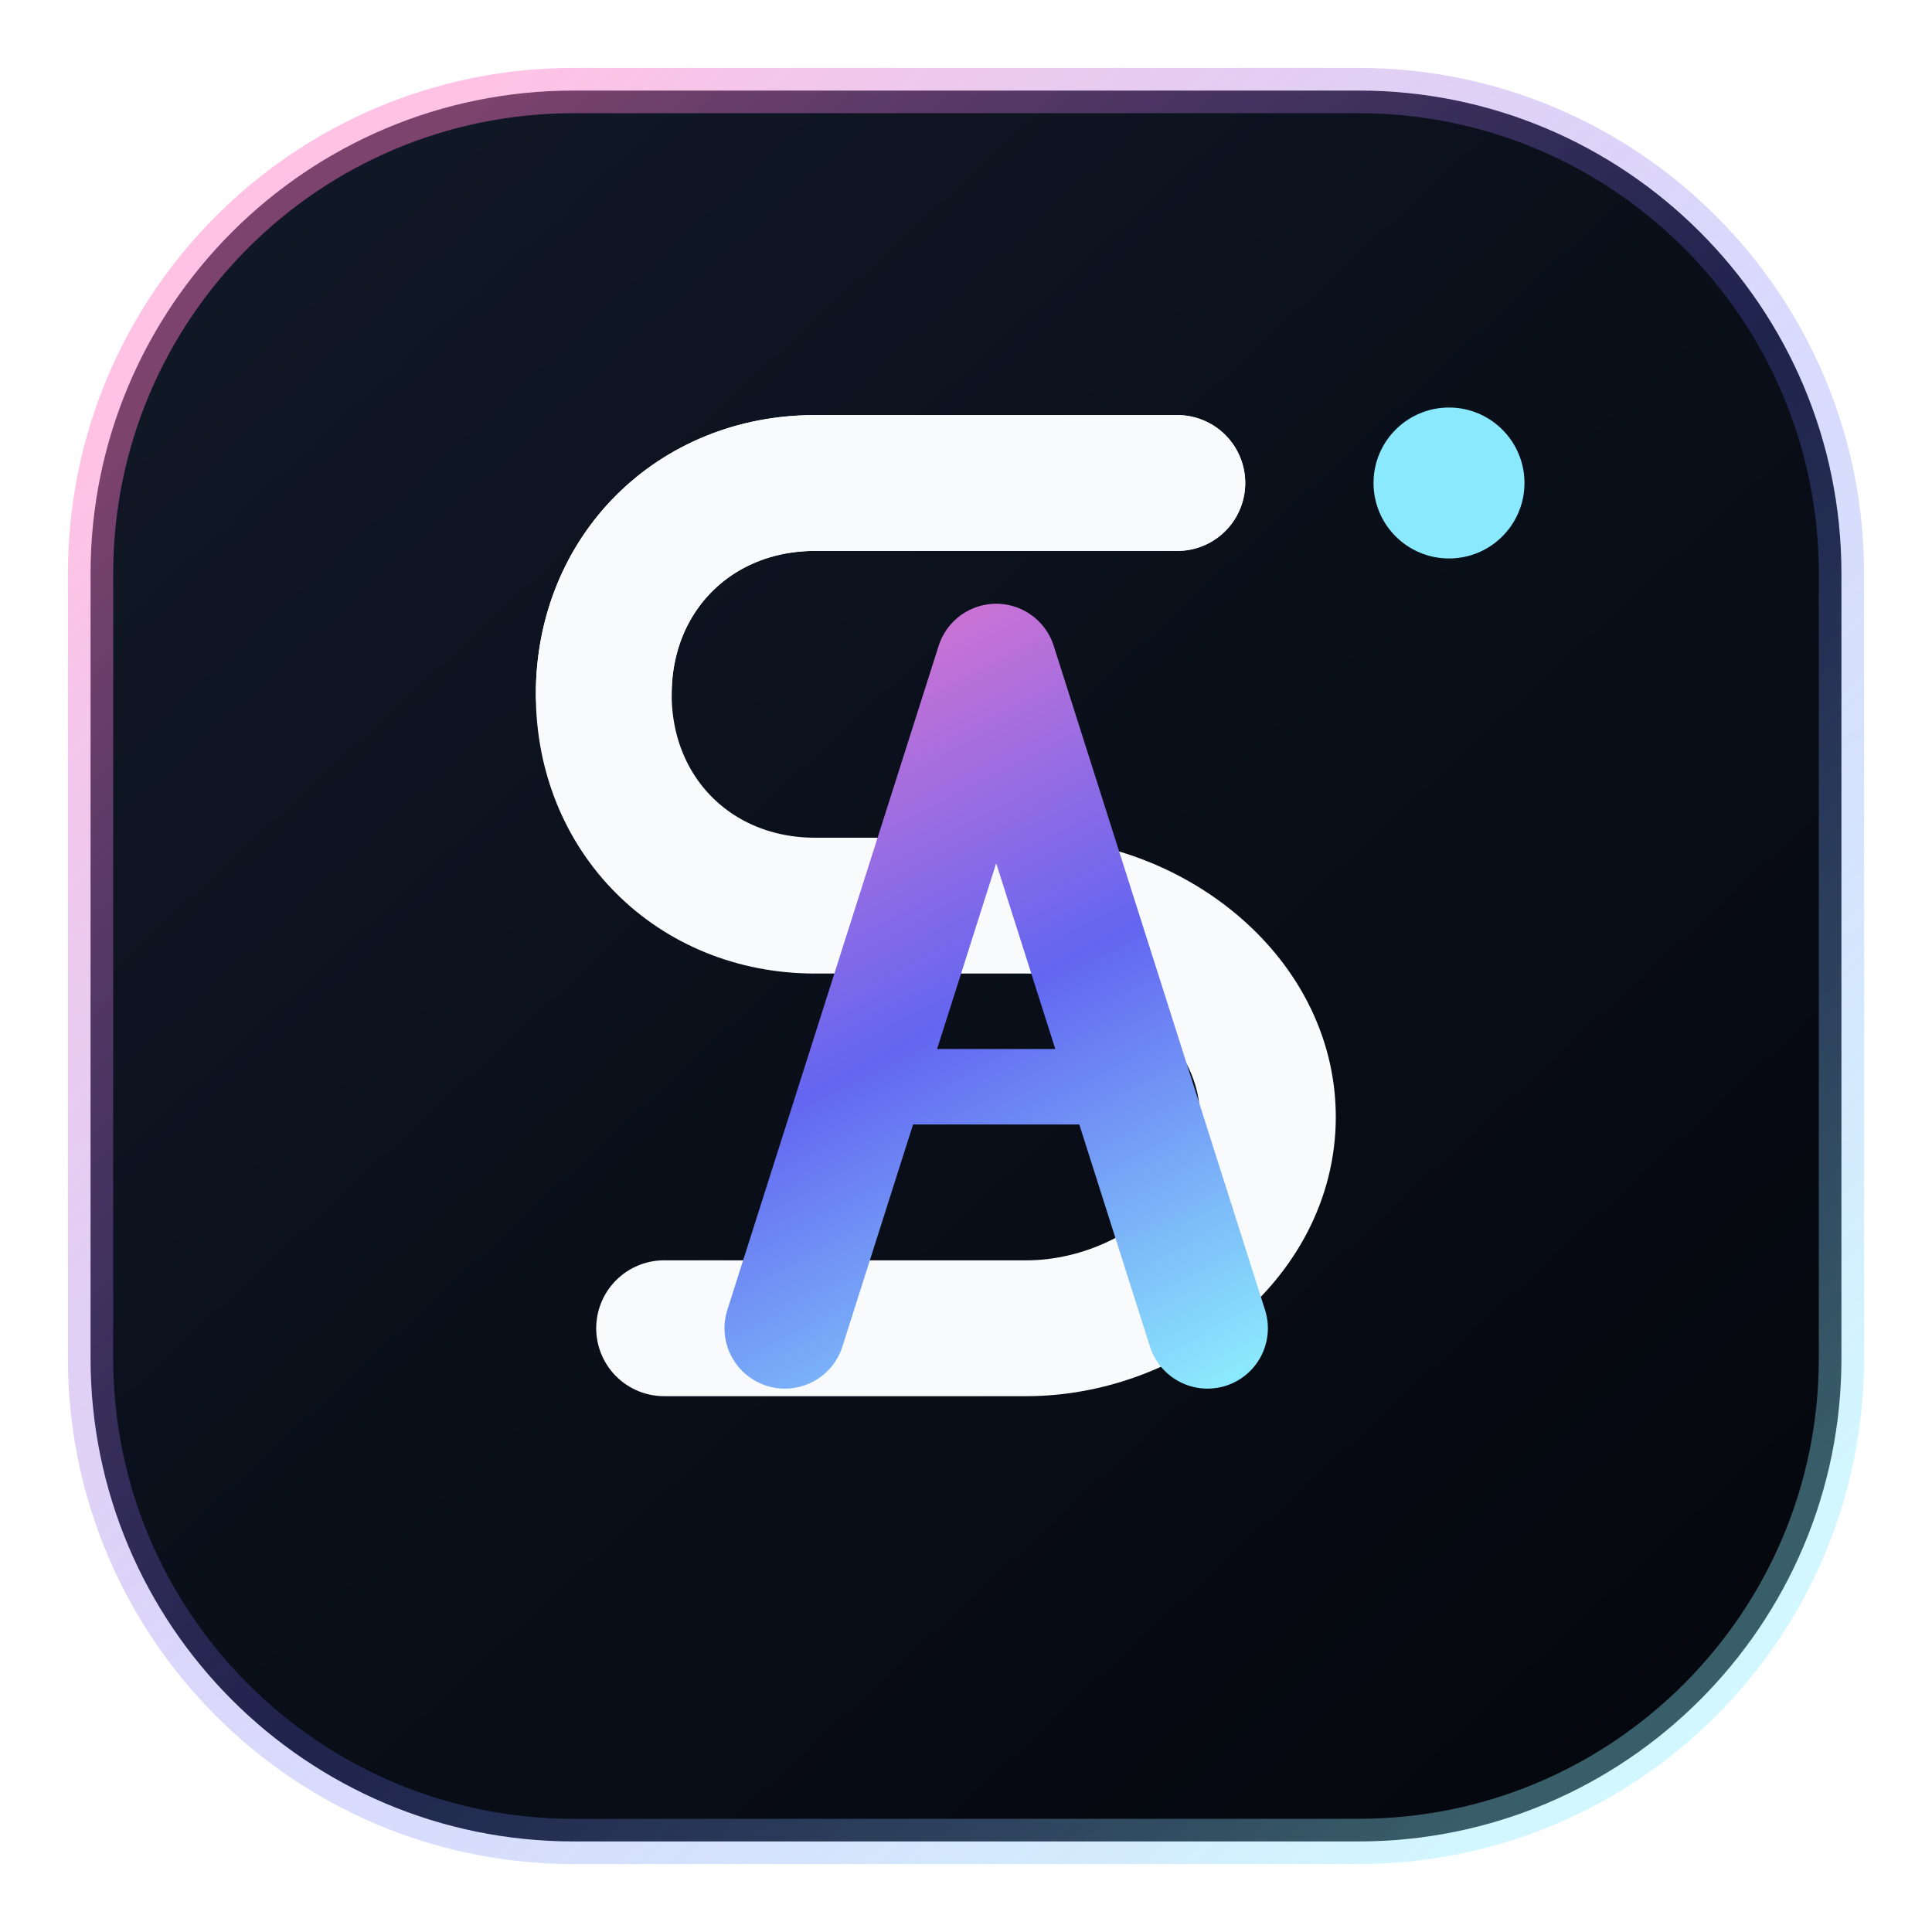
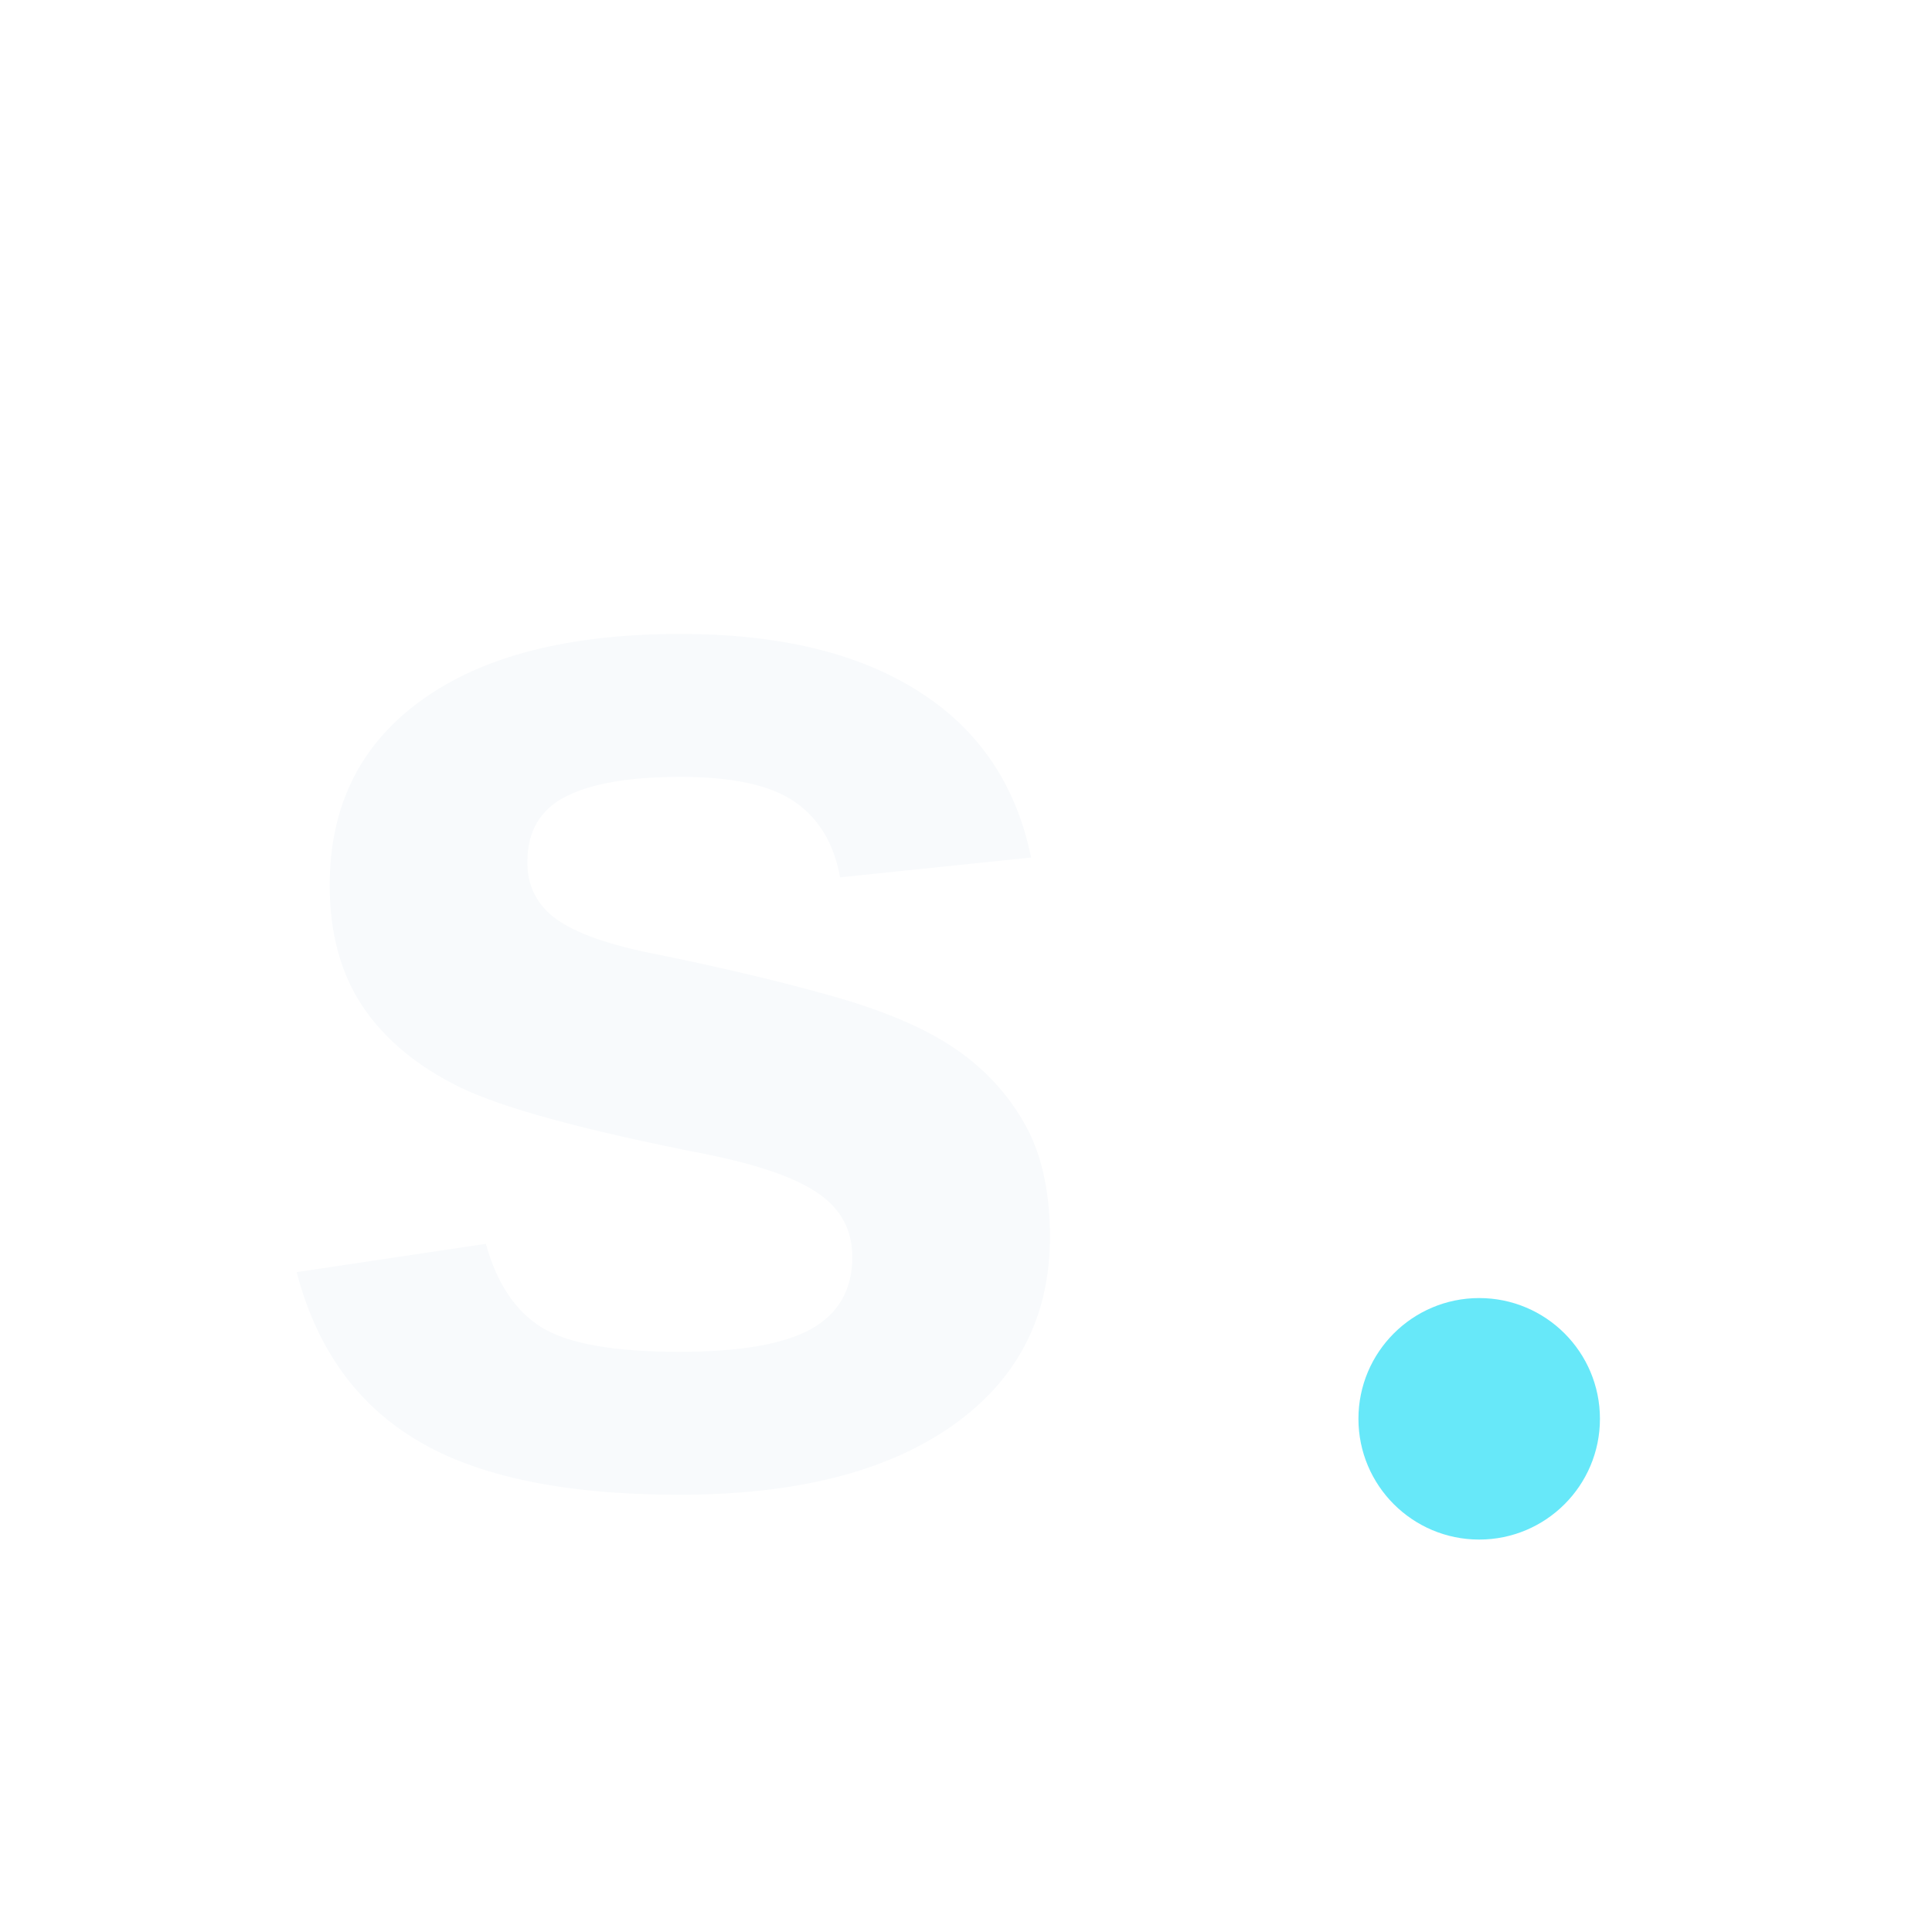
<svg xmlns="http://www.w3.org/2000/svg" width="64" height="64" viewBox="0 0 64 64" fill="none">
-   <defs>
-     <linearGradient id="bg-grad" x1="7" y1="5" x2="57" y2="59" gradientUnits="userSpaceOnUse">
-       <stop offset="0" stop-color="#111827" />
-       <stop offset="0.55" stop-color="#090E18" />
-       <stop offset="1" stop-color="#05070D" />
-     </linearGradient>
-     <linearGradient id="edge-grad" x1="10" y1="9" x2="54" y2="55" gradientUnits="userSpaceOnUse">
-       <stop offset="0" stop-color="#FF79C6" stop-opacity="0.45" />
-       <stop offset="0.55" stop-color="#6366F1" stop-opacity="0.24" />
-       <stop offset="1" stop-color="#8BE9FD" stop-opacity="0.38" />
-     </linearGradient>
-     <linearGradient id="accent-grad" x1="25" y1="17" x2="40" y2="46" gradientUnits="userSpaceOnUse">
-       <stop offset="0" stop-color="#FF79C6" />
-       <stop offset="0.55" stop-color="#6366F1" />
-       <stop offset="1" stop-color="#8BE9FD" />
-     </linearGradient>
-   </defs>
-   <rect x="3" y="3" width="58" height="58" rx="16" fill="url(#bg-grad)" />
-   <rect x="3" y="3" width="58" height="58" rx="16" stroke="url(#edge-grad)" stroke-width="1.5" />
-   <path d="M20 23C20 19 23 16 27 16H39" stroke="#F8FAFC" stroke-width="4.5" stroke-linecap="round" stroke-linejoin="round" />
-   <path d="M39 16H27C23 16 20 19 20 23C20 27 23 30 27 30H34C38 30 42 33 42 37C42 41 38 44 34 44H22" stroke="#F8FAFC" stroke-width="4.5" stroke-linecap="round" stroke-linejoin="round" />
-   <path d="M26 44L33 22L40 44" stroke="url(#accent-grad)" stroke-width="4" stroke-linecap="round" stroke-linejoin="round" />
-   <path d="M29 36H37" stroke="url(#accent-grad)" stroke-width="2.5" stroke-linecap="round" />
-   <circle cx="48" cy="16" r="2.5" fill="#8BE9FD" />
+   <text x="8" y="49" fill="#F8FAFC" font-family="Arial, Helvetica, sans-serif" font-size="52" font-weight="700" letter-spacing="-3">s</text>
+   <circle cx="49" cy="47" r="4" fill="#67E8F9" />
</svg>
